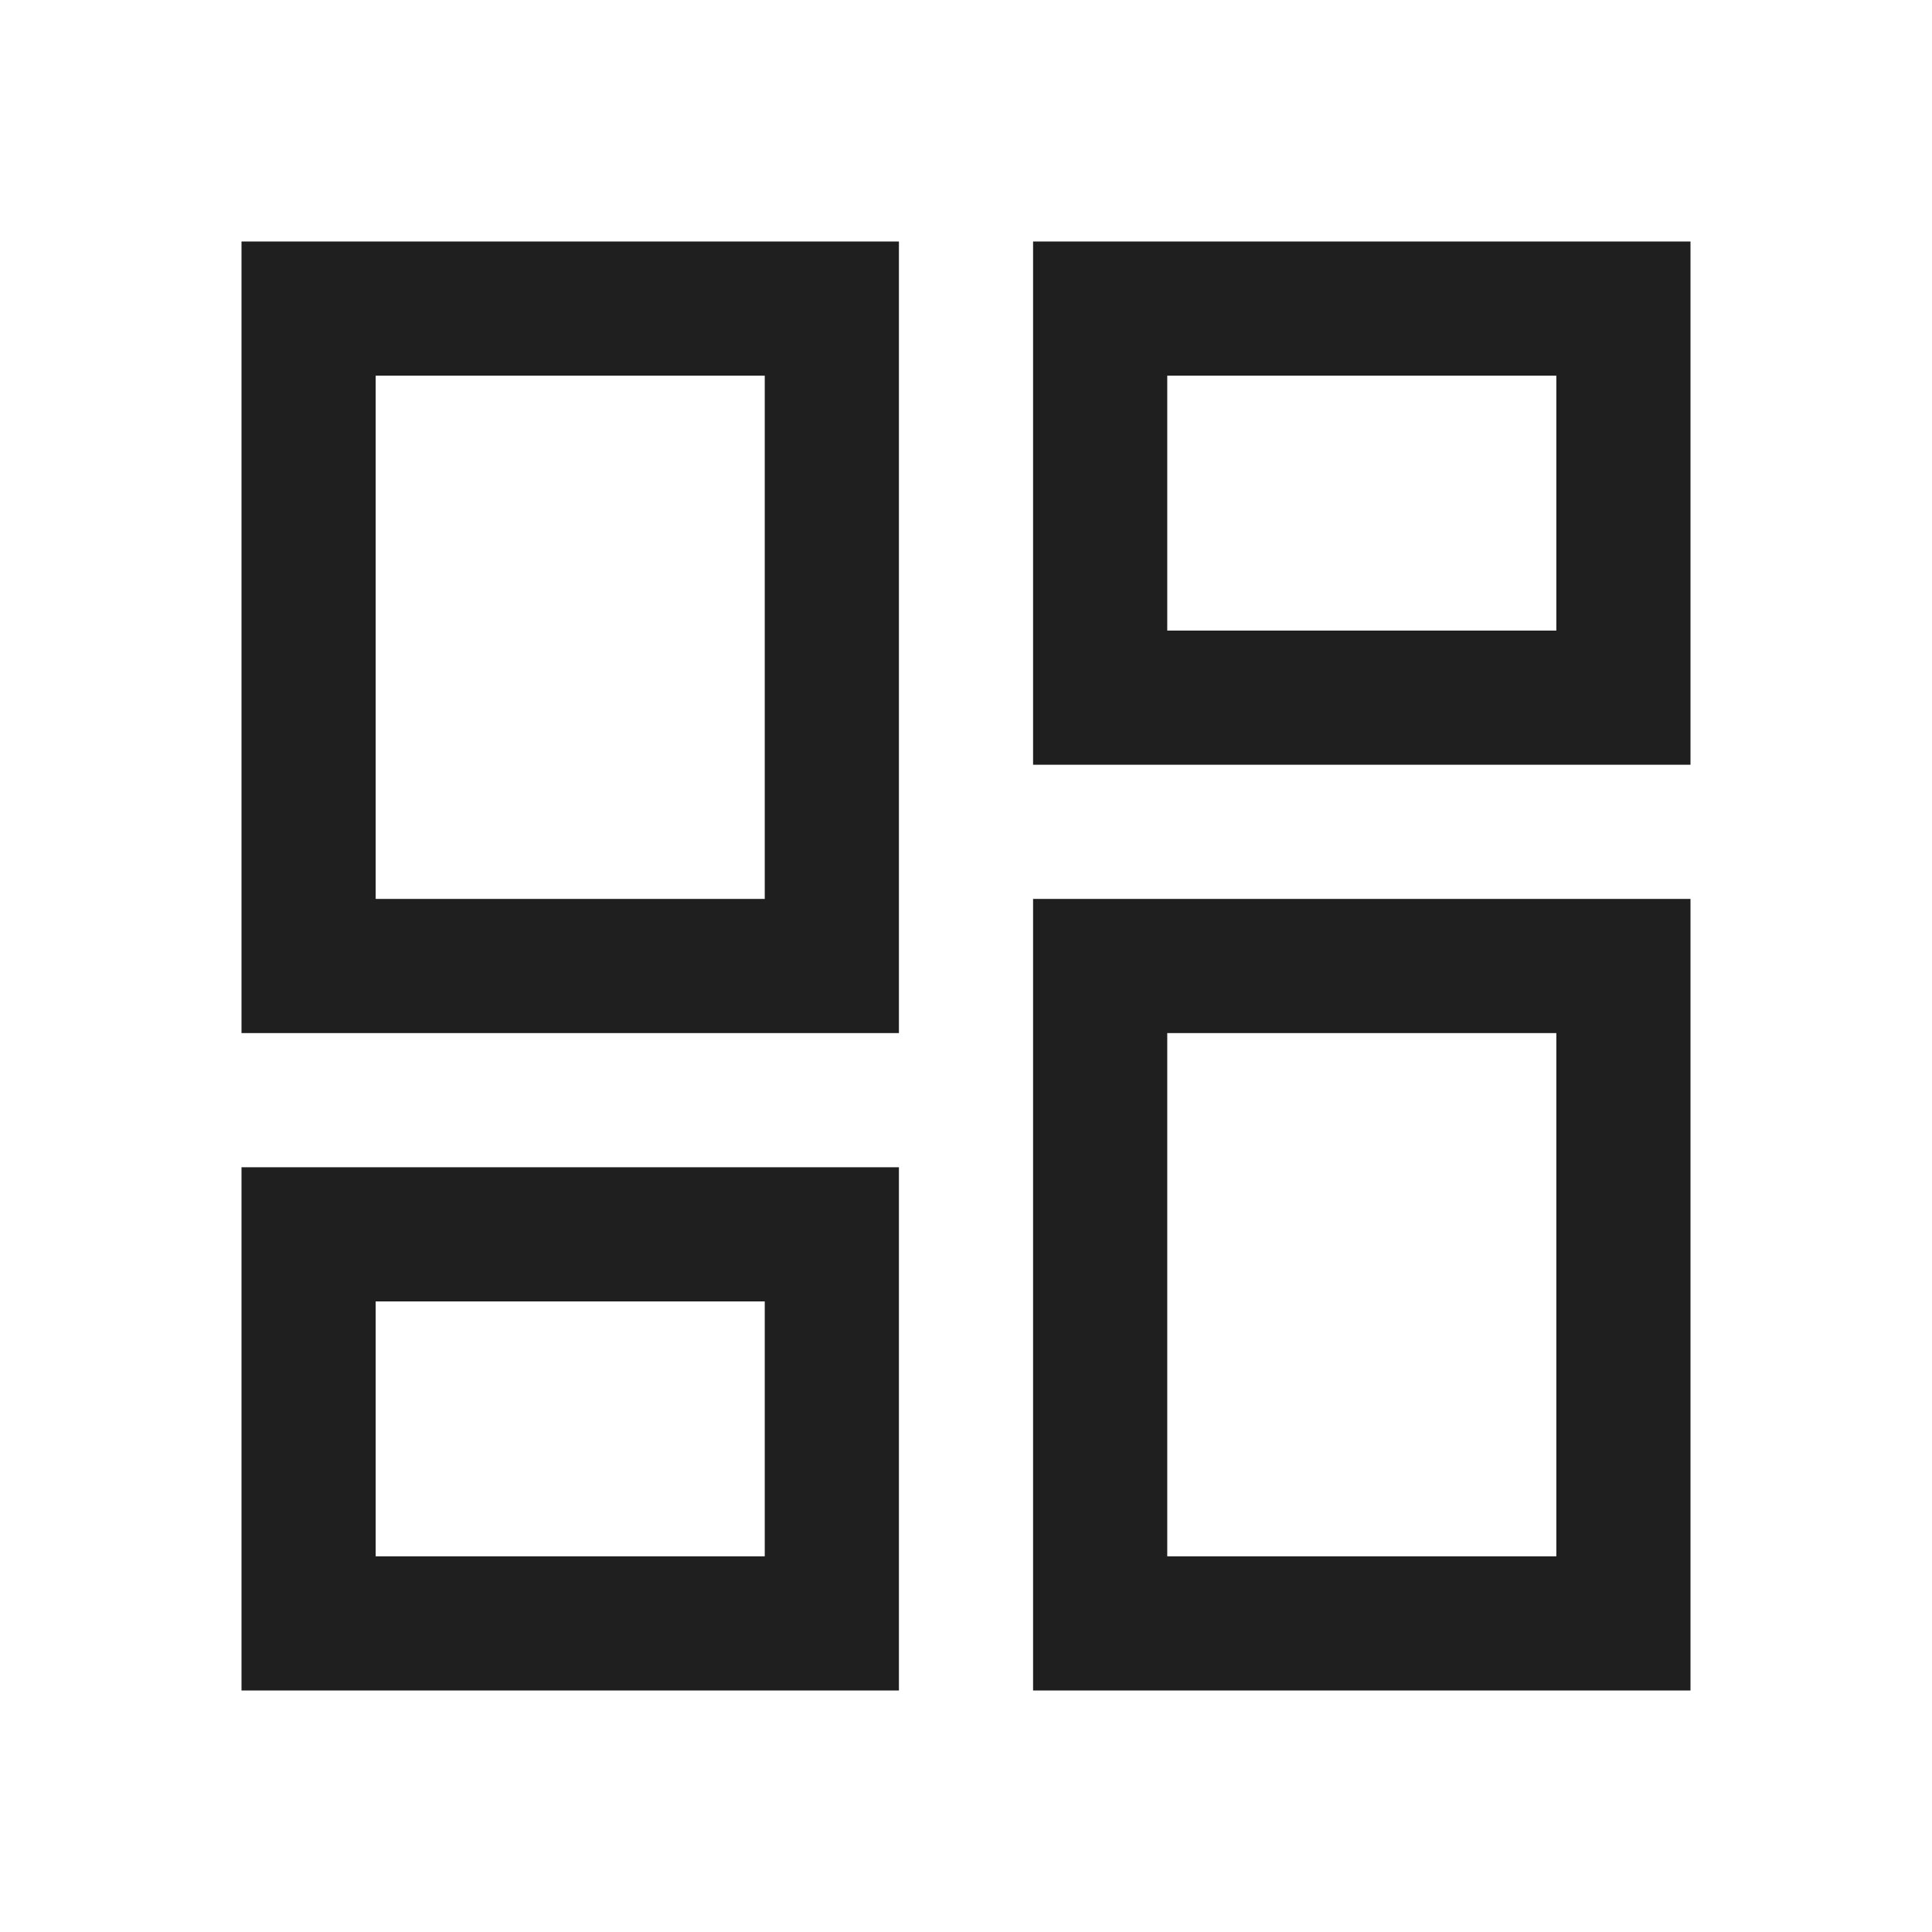
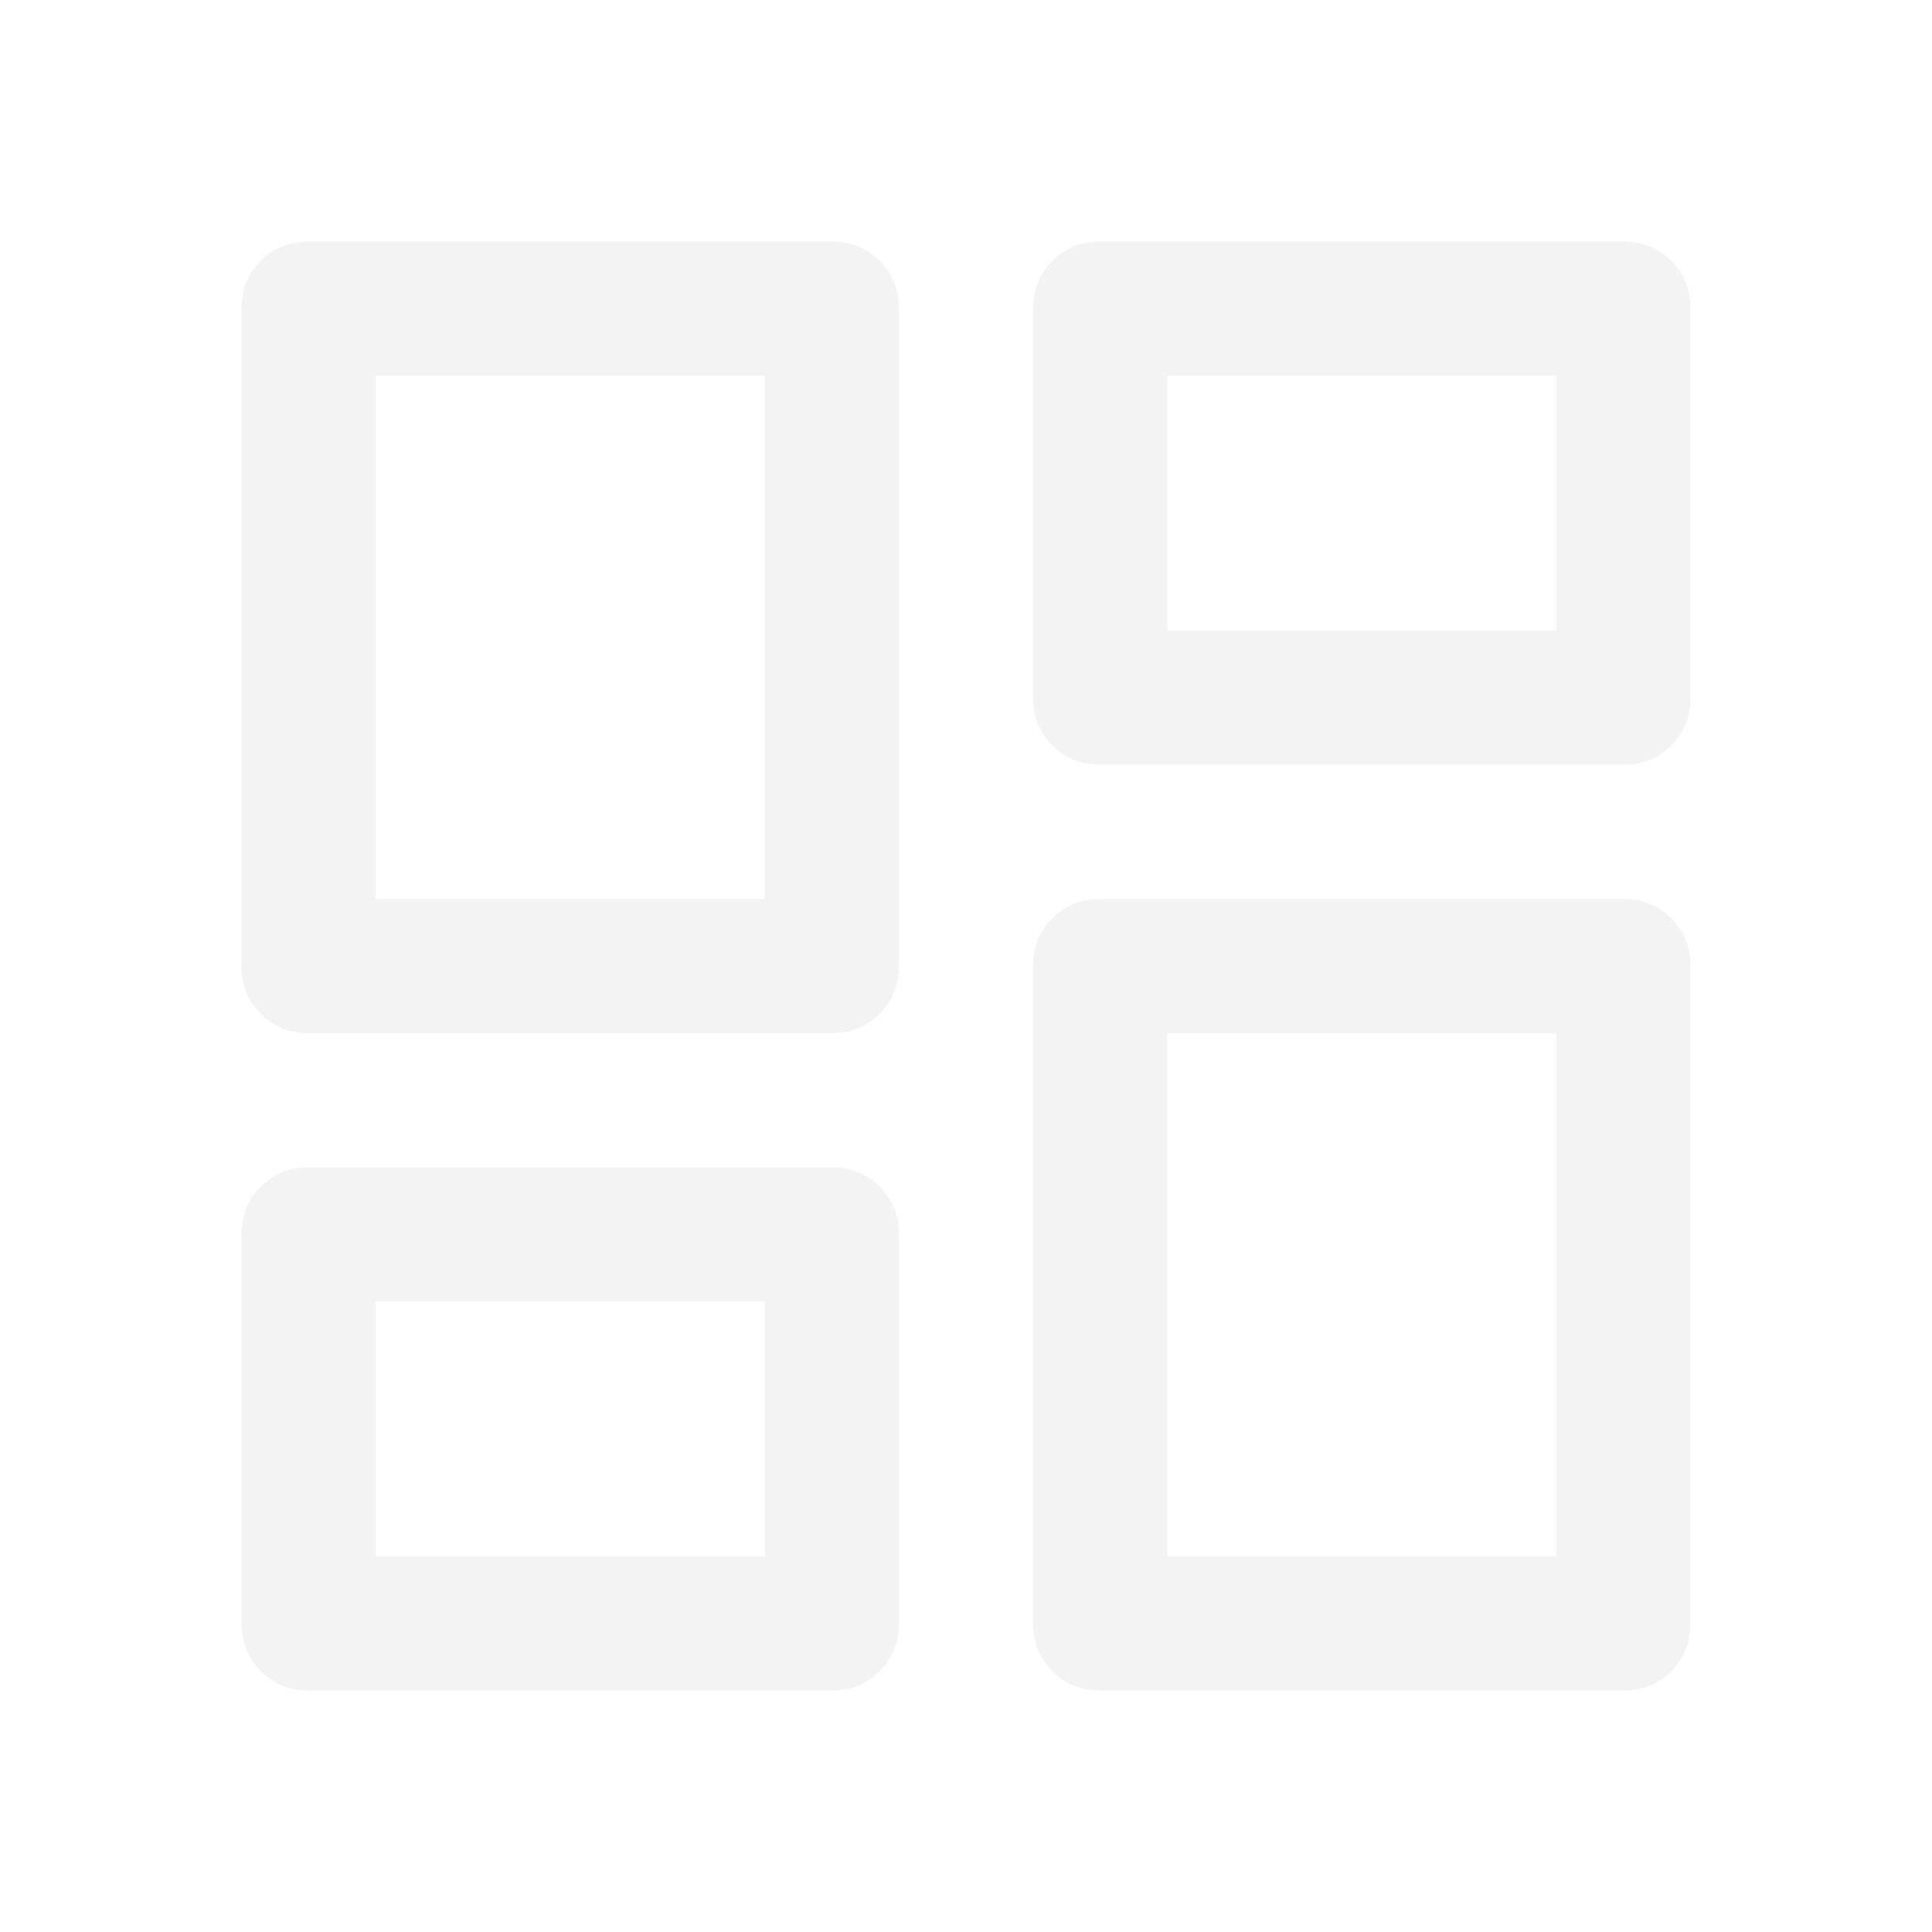
- <svg xmlns="http://www.w3.org/2000/svg" height="40px" viewBox="0 -960 960 960" width="40px" fill="#1f1f1f">
-   <path d="M513.33-580v-260H840v260H513.33ZM120-446.67V-840h326.67v393.33H120ZM513.33-120v-393.33H840V-120H513.33ZM120-120v-260h326.67v260H120Zm66.67-393.33H380v-260H186.67v260ZM580-186.67h193.33v-260H580v260Zm0-460h193.33v-126.66H580v126.66Zm-393.33 460H380v-126.66H186.67v126.66ZM380-513.33Zm200-133.34Zm0 200ZM380-313.33Z" />
+ <svg xmlns="http://www.w3.org/2000/svg" height="40px" viewBox="0 -960 960 960" width="40px" fill="#F3F3F3">
+   <path d="M513.33-613.33v-193.34q0-14.16 9.59-23.75 9.58-9.58 23.75-9.58h260q14.16 0 23.75 9.58 9.58 9.59 9.58 23.75v193.34q0 14.16-9.58 23.75-9.59 9.58-23.75 9.58h-260q-14.17 0-23.75-9.58-9.59-9.59-9.59-23.75ZM120-480v-326.67q0-14.16 9.58-23.75 9.59-9.58 23.75-9.58h260q14.17 0 23.75 9.58 9.59 9.59 9.59 23.75V-480q0 14.17-9.59 23.75-9.58 9.58-23.75 9.58h-260q-14.16 0-23.75-9.58Q120-465.83 120-480Zm393.33 326.67V-480q0-14.17 9.59-23.75 9.58-9.58 23.75-9.58h260q14.16 0 23.75 9.58Q840-494.17 840-480v326.67q0 14.16-9.58 23.75-9.59 9.58-23.75 9.58h-260q-14.17 0-23.75-9.58-9.59-9.59-9.59-23.75Zm-393.33 0v-193.34q0-14.16 9.58-23.75 9.59-9.58 23.75-9.58h260q14.17 0 23.75 9.58 9.59 9.59 9.59 23.75v193.34q0 14.16-9.59 23.75-9.58 9.58-23.75 9.58h-260q-14.16 0-23.75-9.58-9.58-9.59-9.58-23.75Zm66.67-360H380v-260H186.67v260ZM580-186.67h193.33v-260H580v260Zm0-460h193.33v-126.66H580v126.66Zm-393.33 460H380v-126.66H186.67v126.66ZM380-513.33Zm200-133.34Zm0 200ZM380-313.33Z" />
</svg>
